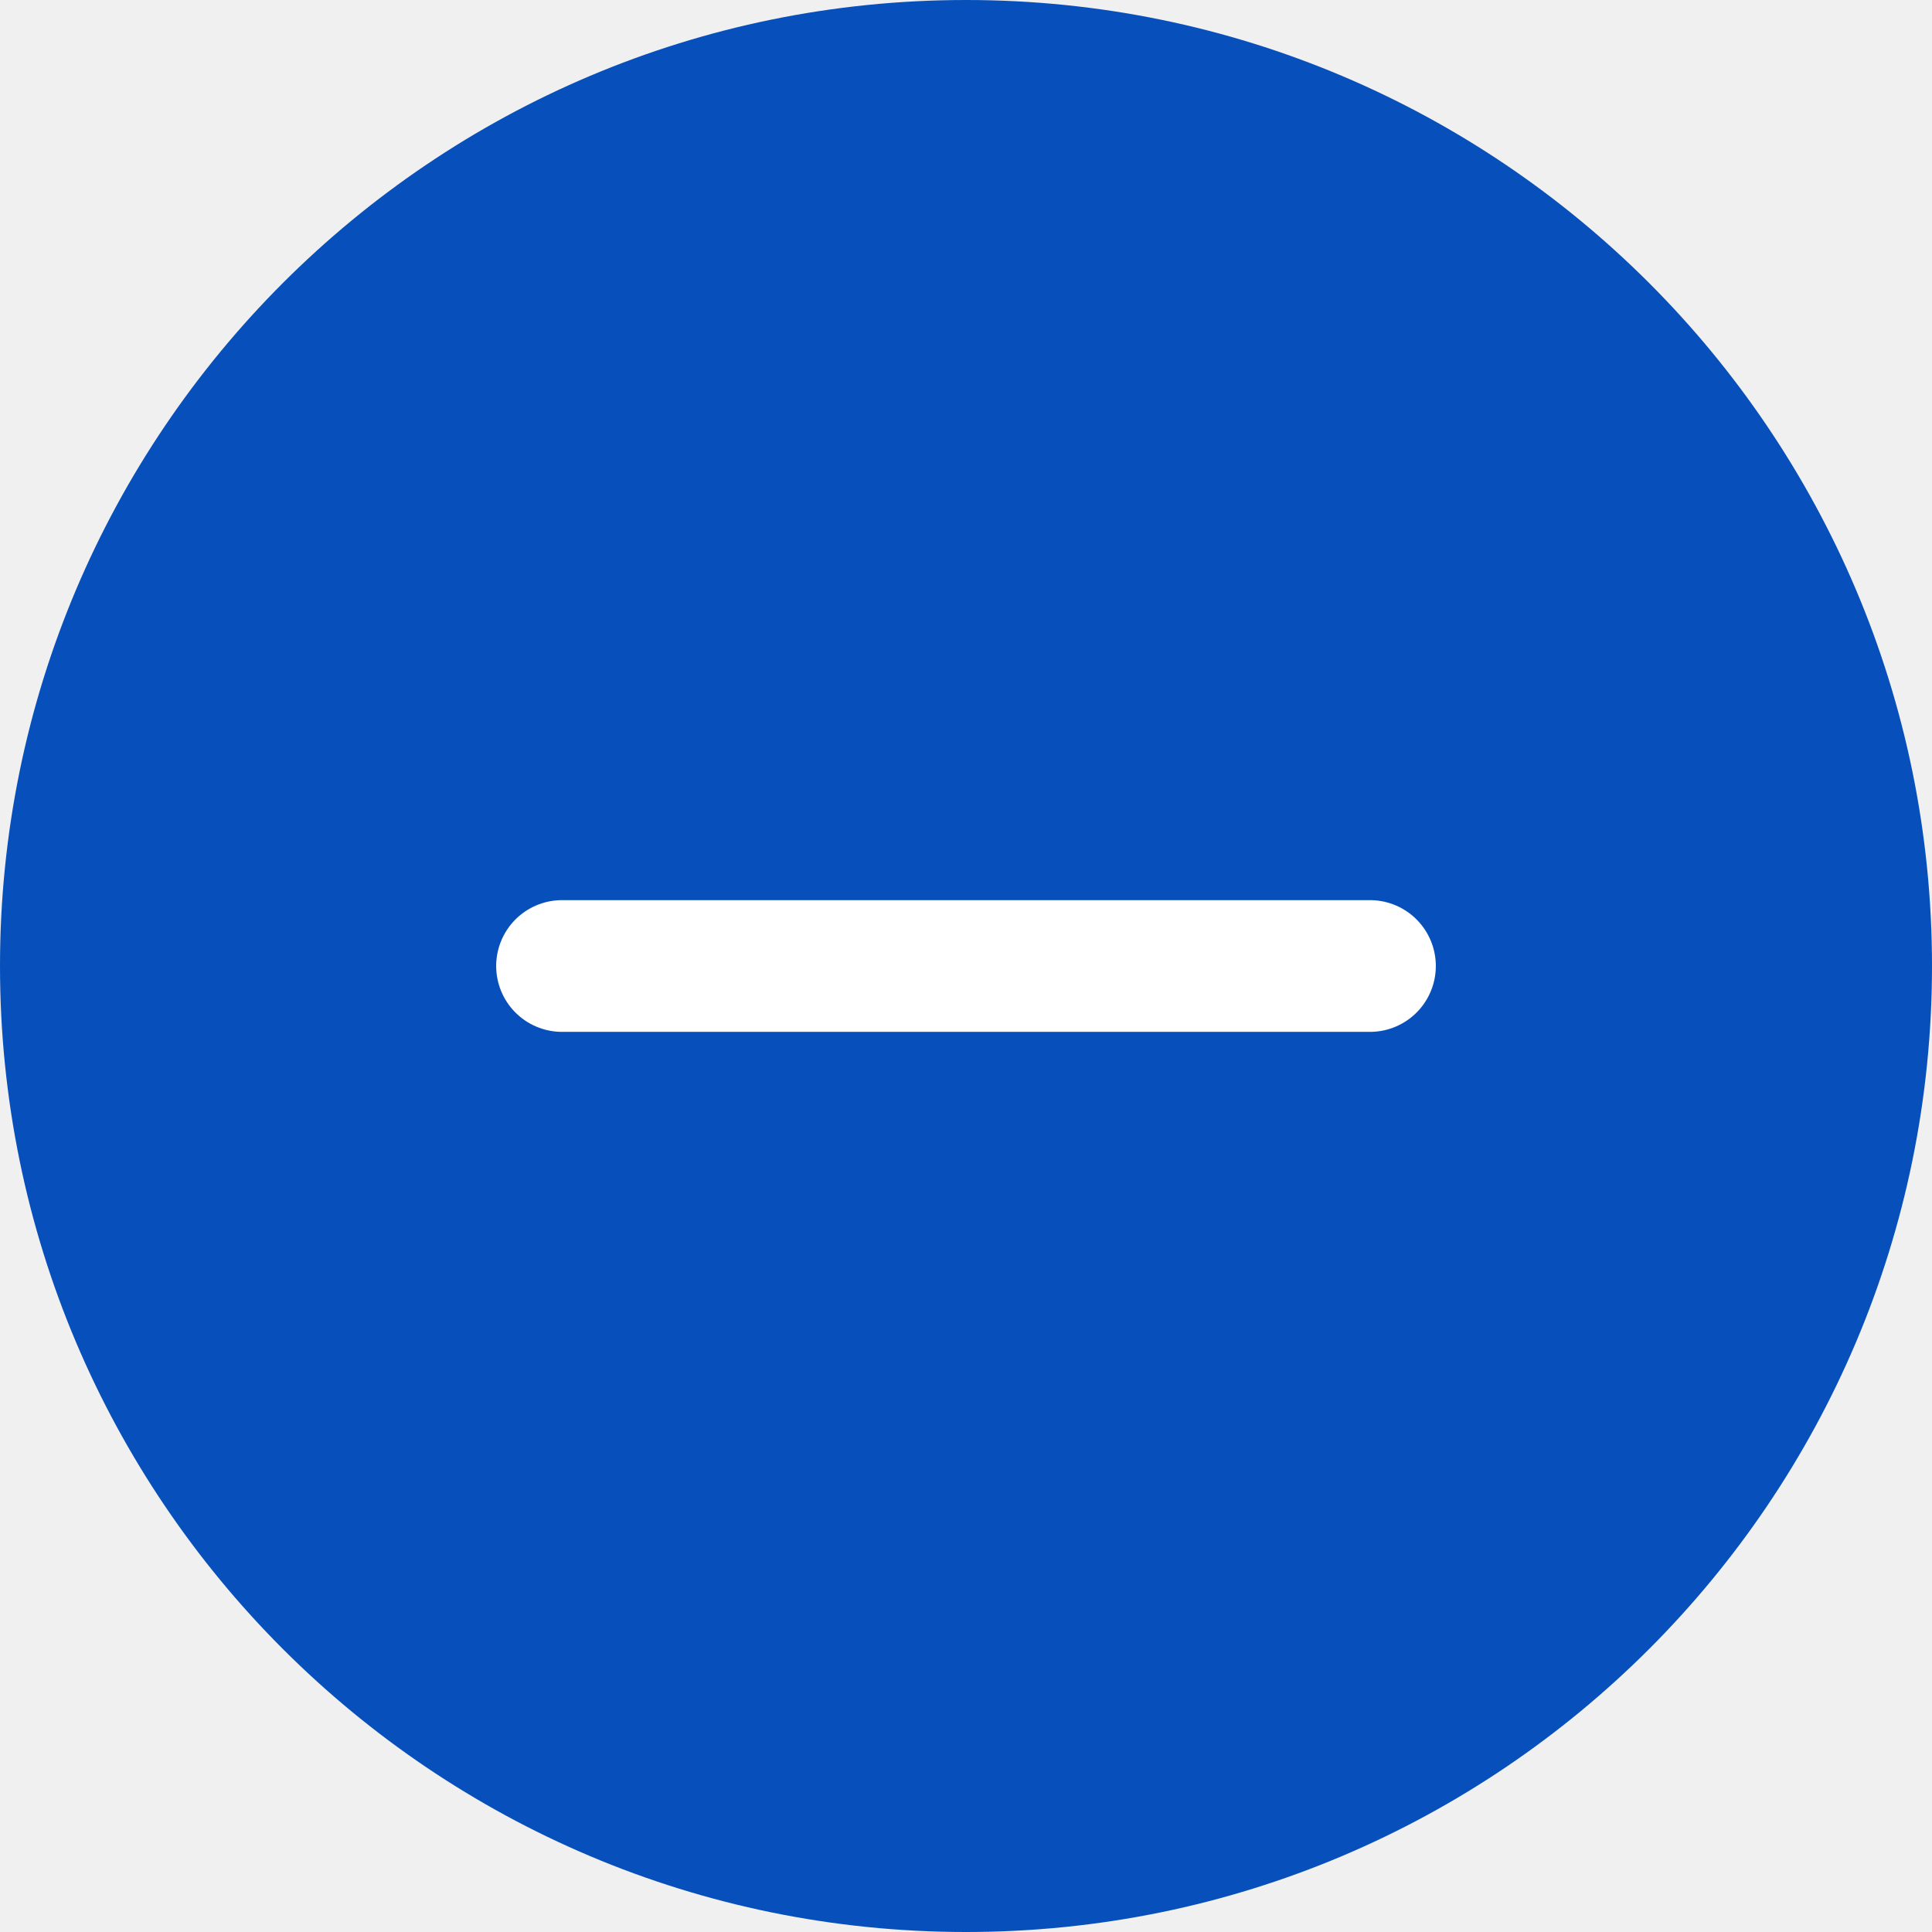
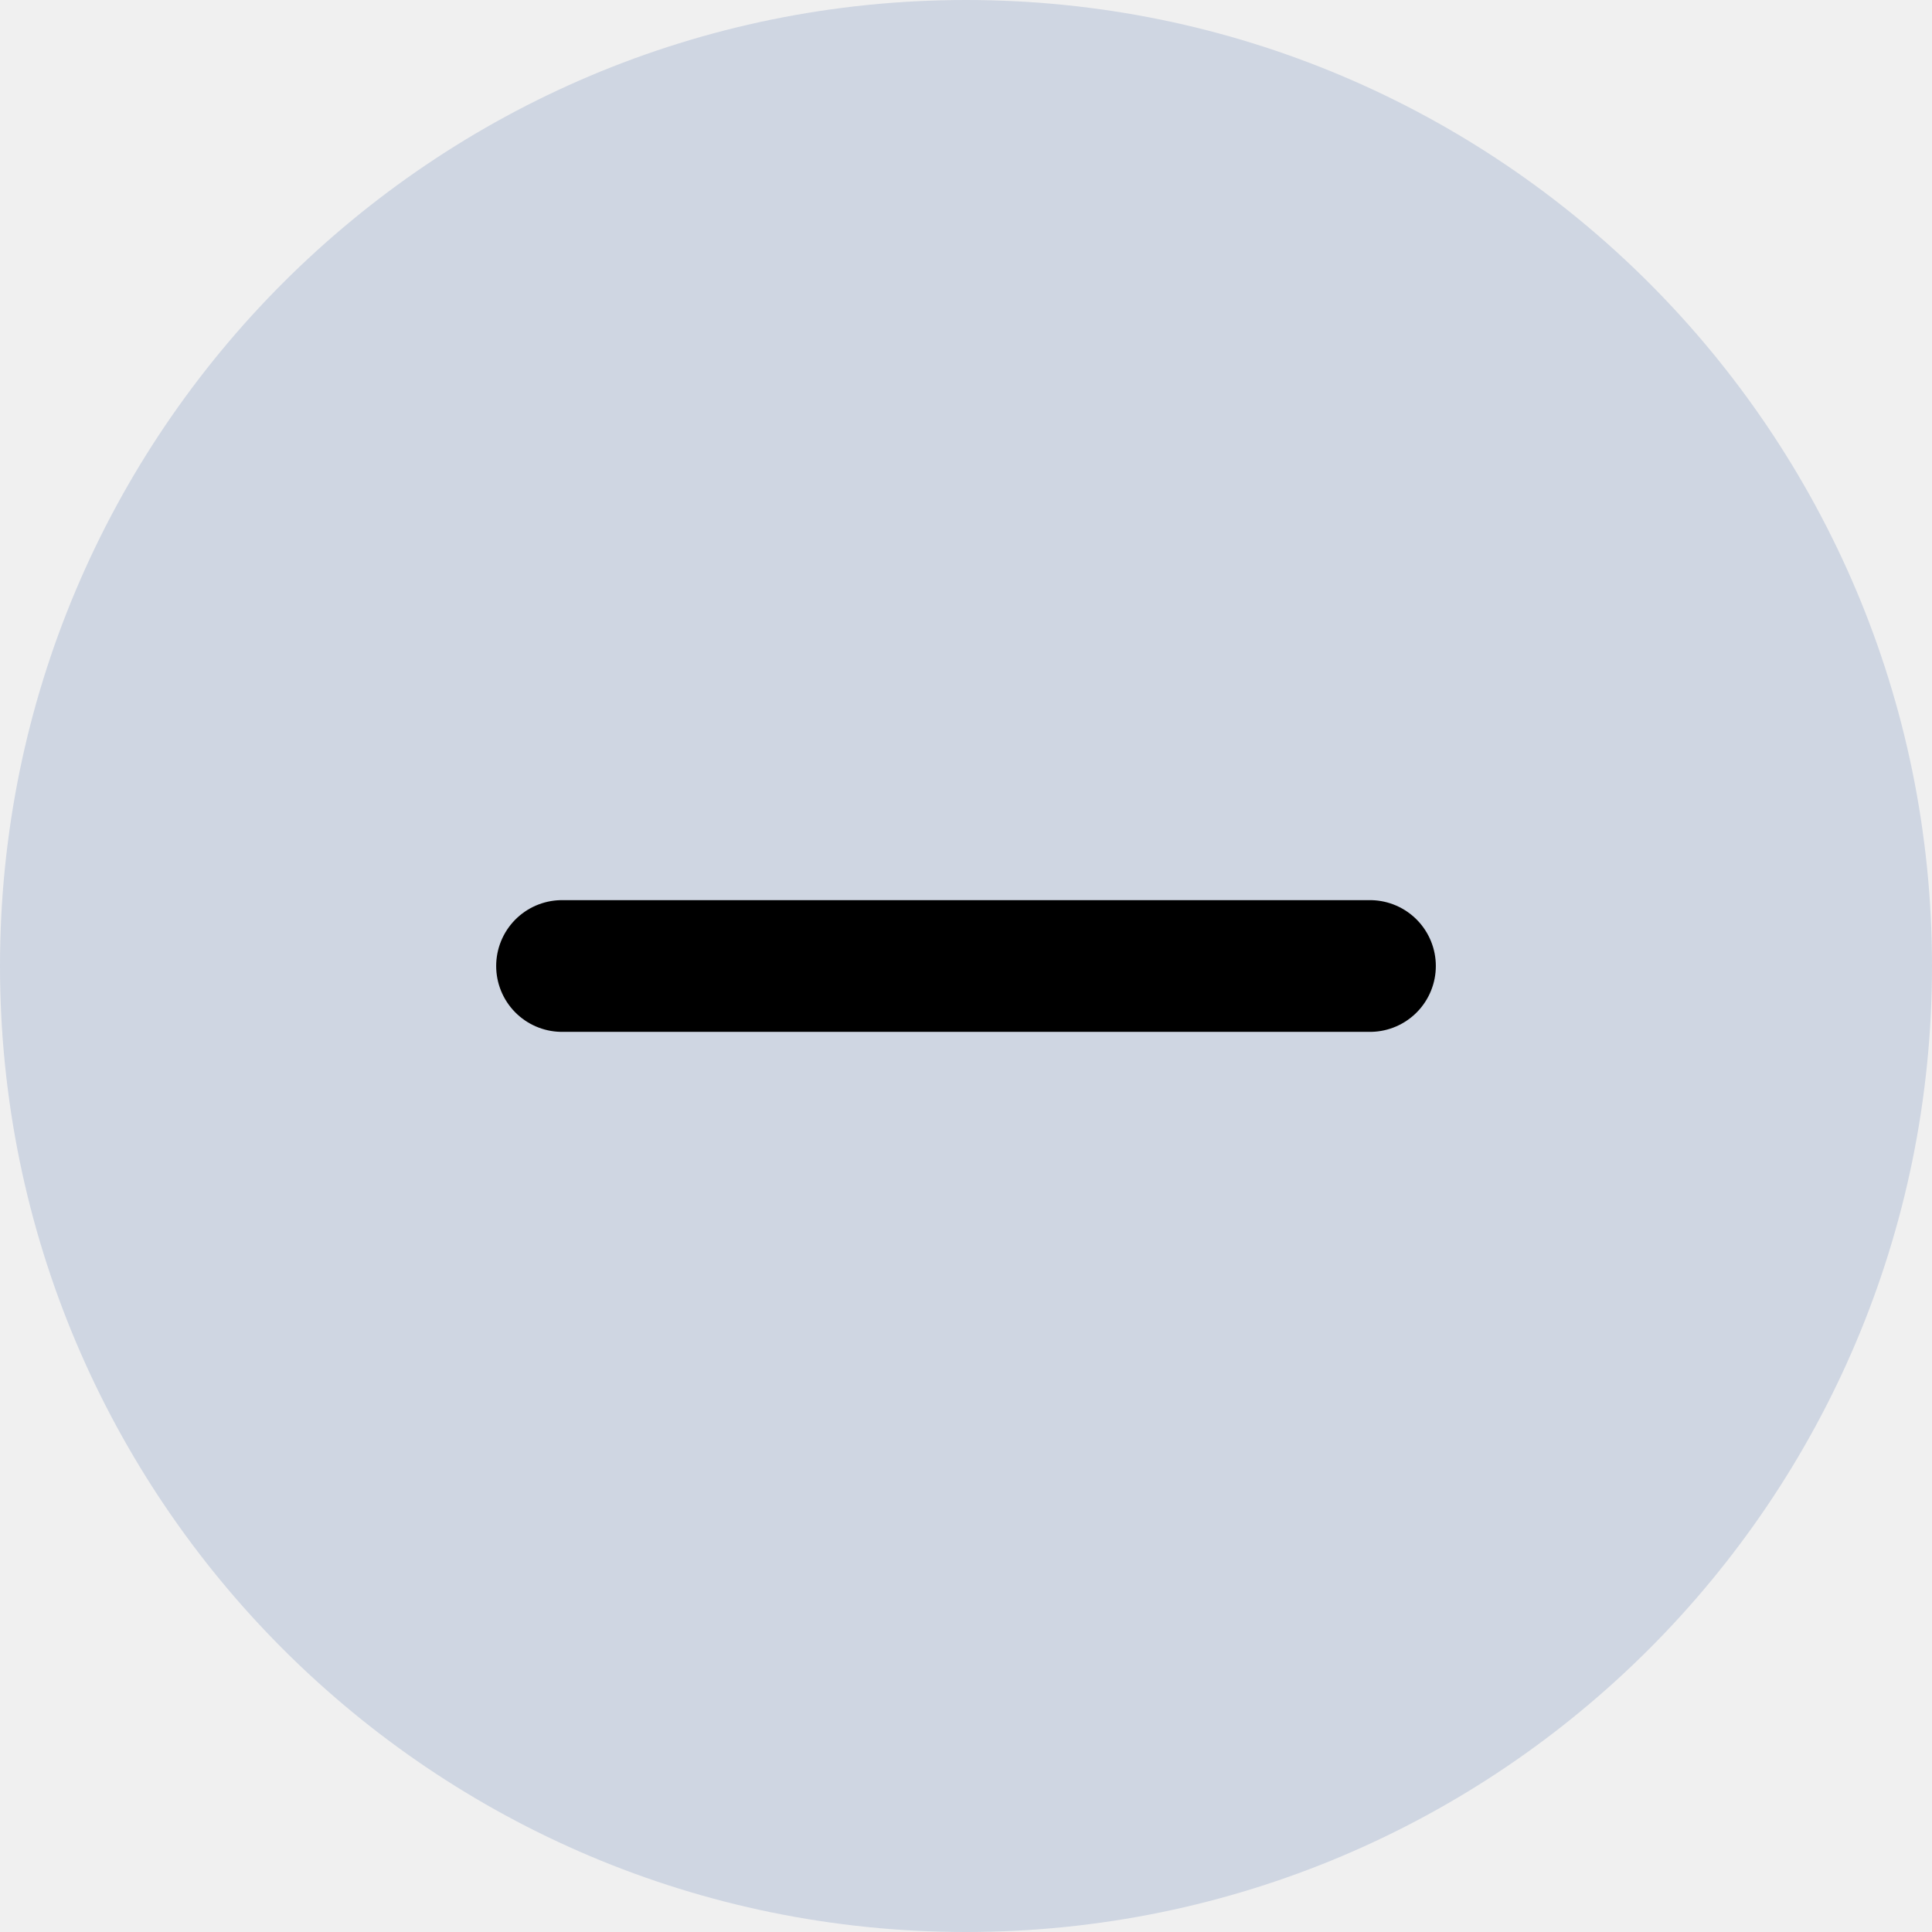
<svg xmlns="http://www.w3.org/2000/svg" width="22" height="22" viewBox="0 0 22 22">
-   <circle cx="11.0" cy="11.0" r="11.0" fill="#0750bcff" />
-   <path d="M6.4 11 L15.6 11" fill="none" stroke="#ffffff" stroke-width="1.5" stroke-linecap="round" />
+   <circle cx="11.0" cy="11.0" r="11.0" fill="#cfd6e2ff" />
+   <path d="M6.4 11 L15.6 11" fill="none" stroke="#000000ff" stroke-width="1.5" stroke-linecap="round" />
</svg>
